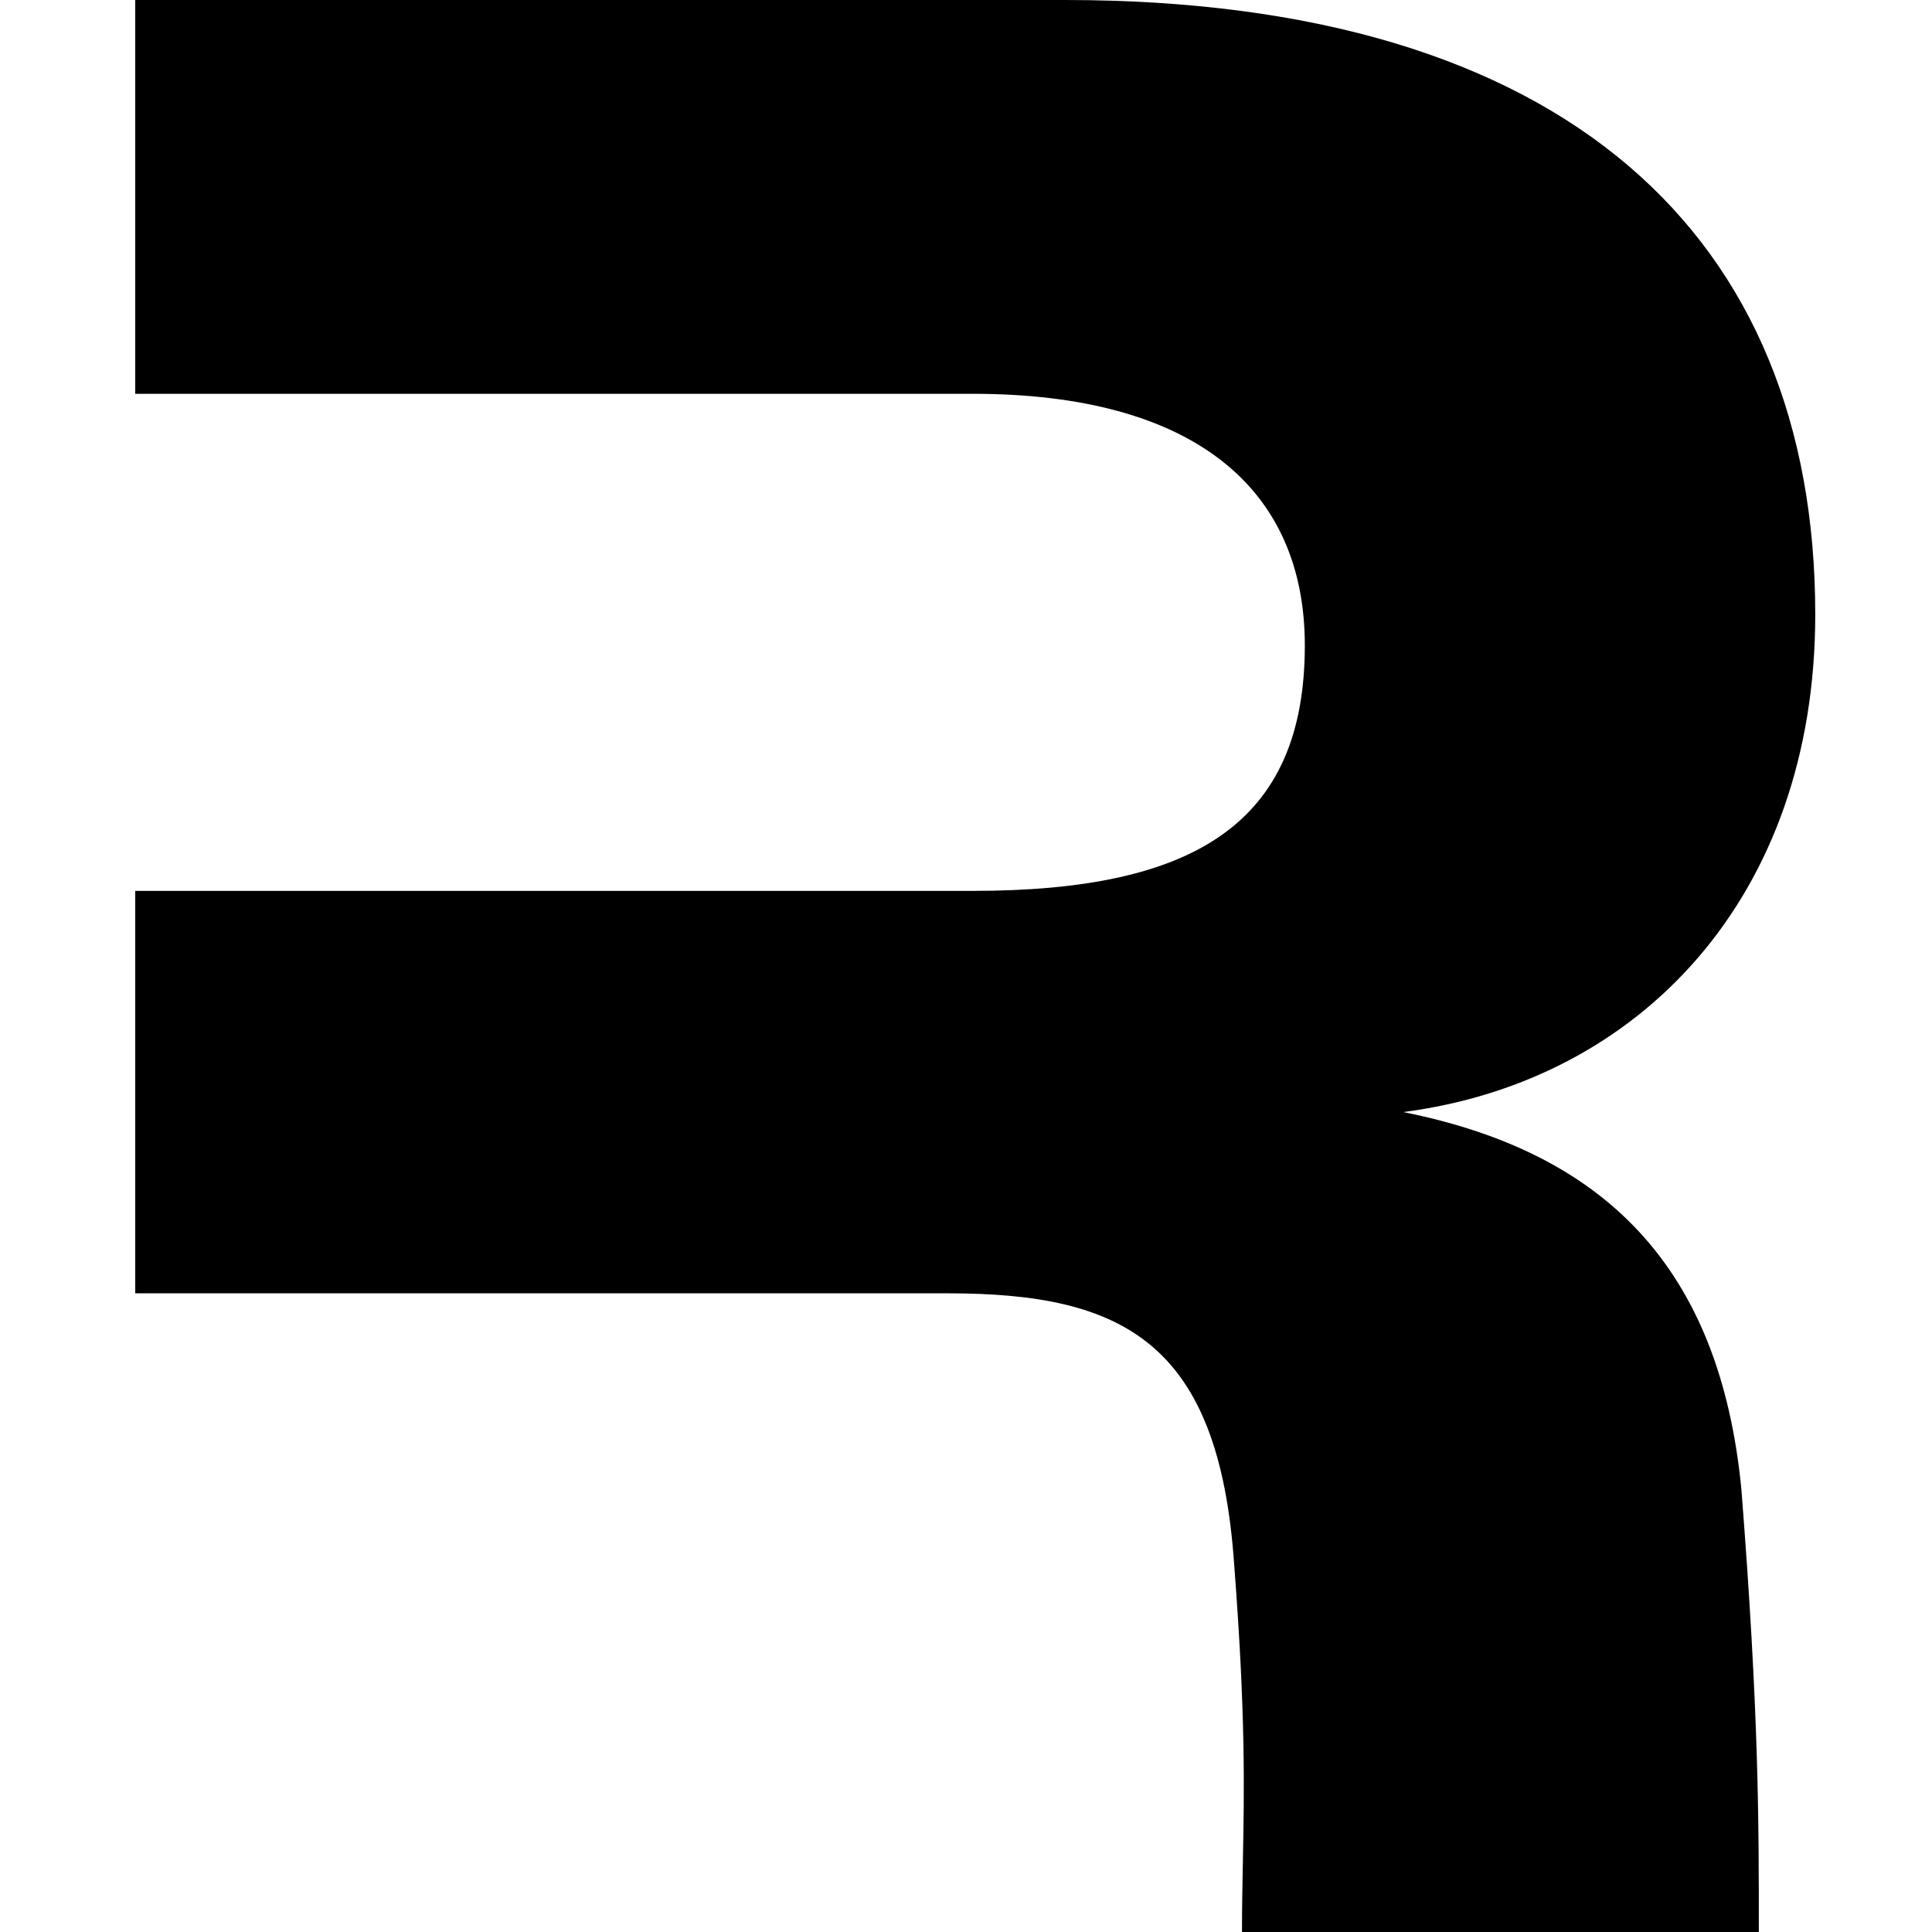
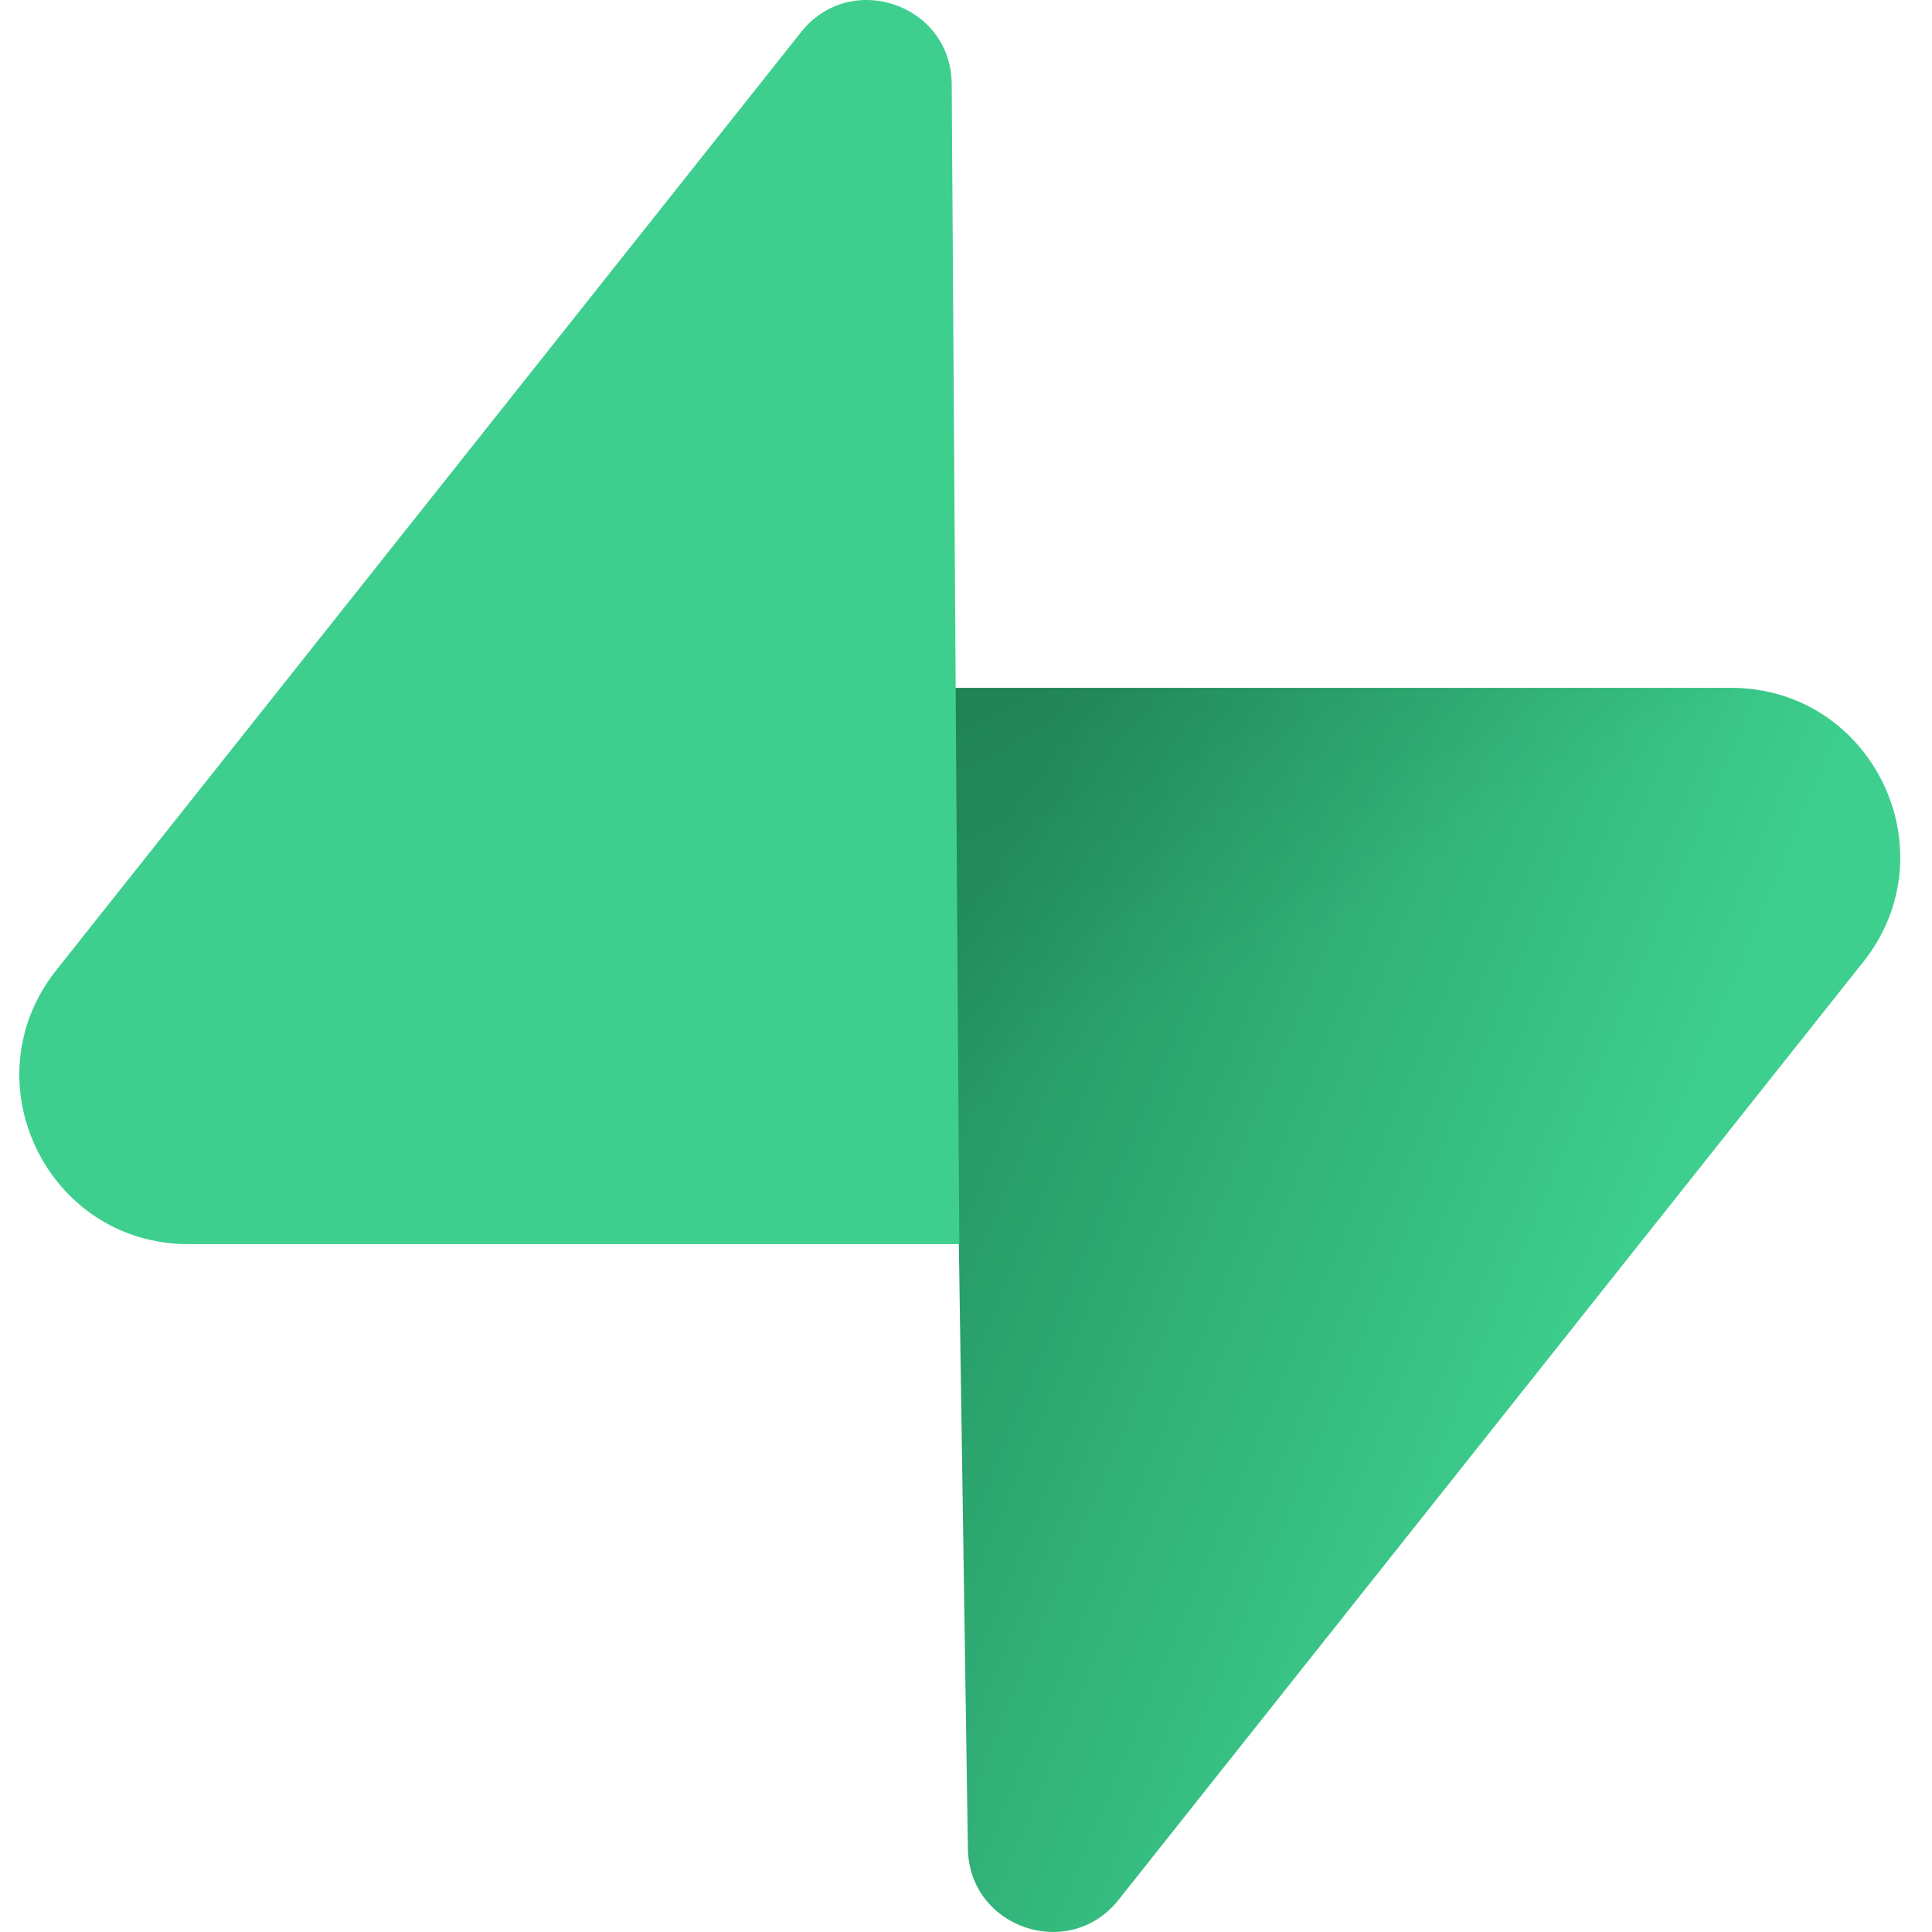
<svg xmlns="http://www.w3.org/2000/svg" width="100" height="100" viewBox="0 0 100 100" fill="none">
-   <g id="remix">
-     <path id="Vector" fill-rule="evenodd" clip-rule="evenodd" d="M90.137 77.118C91.037 88.672 91.037 94.088 91.037 100H64.285C64.285 98.712 64.308 97.534 64.331 96.34C64.403 92.626 64.479 88.754 63.877 80.934C63.081 69.486 58.147 66.942 49.076 66.942H41.039H7V46.112H50.349C61.808 46.112 67.537 42.629 67.537 33.406C67.537 25.297 61.808 20.383 50.349 20.383H7V0H55.123C81.065 0 93.957 12.243 93.957 31.801C93.957 46.43 84.885 55.97 72.63 57.56C82.975 59.627 89.023 65.511 90.137 77.118Z" fill="black" />
+   <g id="supabase">
+     <g id="supabase_2">
+       <path id="Vector" d="M57.894 98.338C55.34 101.555 50.16 99.793 50.098 95.685L49.198 35.603H89.597C96.914 35.603 100.995 44.054 96.445 49.785L57.894 98.338Z" fill="url(#paint0_linear_790_3465)" />
+       <path id="Vector_2" d="M57.894 98.338C55.34 101.555 50.16 99.793 50.098 95.685L49.198 35.603H89.597C96.914 35.603 100.995 44.054 96.445 49.785L57.894 98.338Z" fill="url(#paint1_linear_790_3465)" fill-opacity="0.2" />
+       <path id="Vector_3" d="M41.464 1.661C44.019 -1.556 49.199 0.207 49.26 4.315L49.655 64.397H9.761C2.443 64.397 -1.638 55.945 2.913 50.214L41.464 1.661Z" fill="#3ECF8E" />
+     </g>
  </g>
+   <defs>
+     <linearGradient id="paint0_linear_790_3465" x1="49.198" y1="48.925" x2="85.103" y2="63.983" gradientUnits="userSpaceOnUse">
+       <stop stop-color="#249361" />
+       <stop offset="1" stop-color="#3ECF8E" />
+     </linearGradient>
+     <linearGradient id="paint1_linear_790_3465" x1="33.279" y1="27.129" x2="49.654" y2="57.954" gradientUnits="userSpaceOnUse">
+       <stop />
+       <stop offset="1" stop-opacity="0" />
+     </linearGradient>
+   </defs>
</svg>
